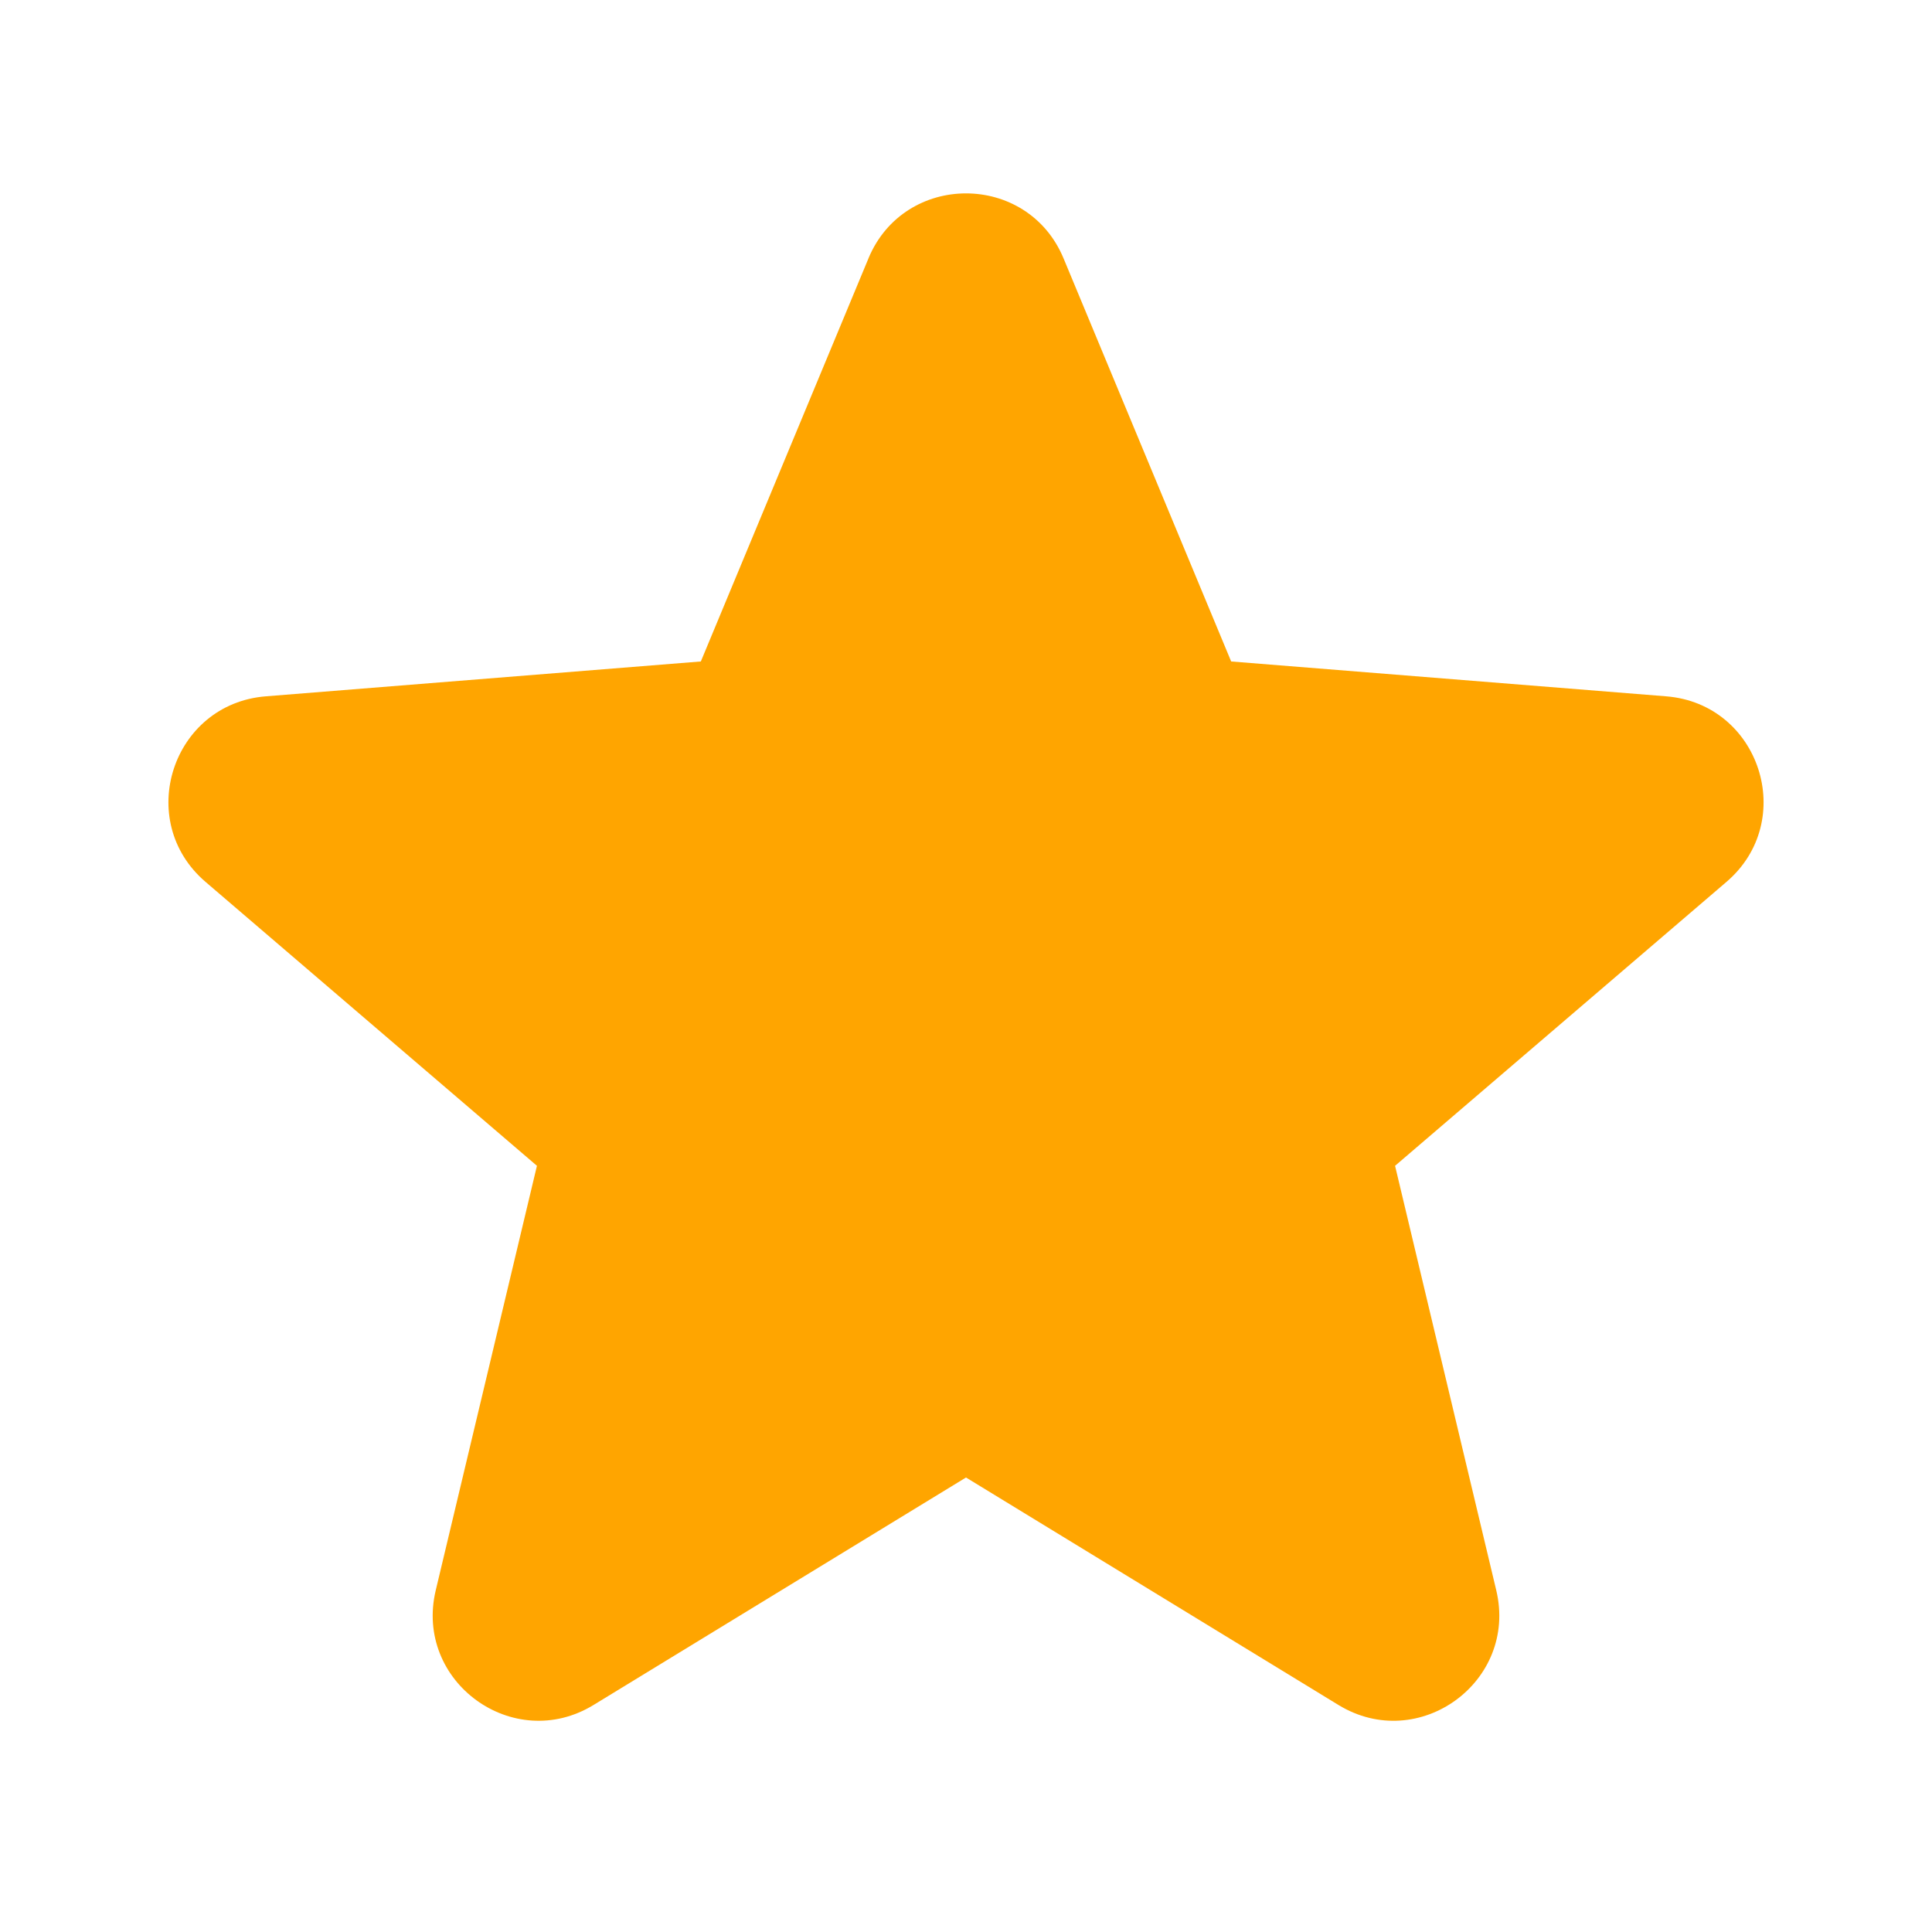
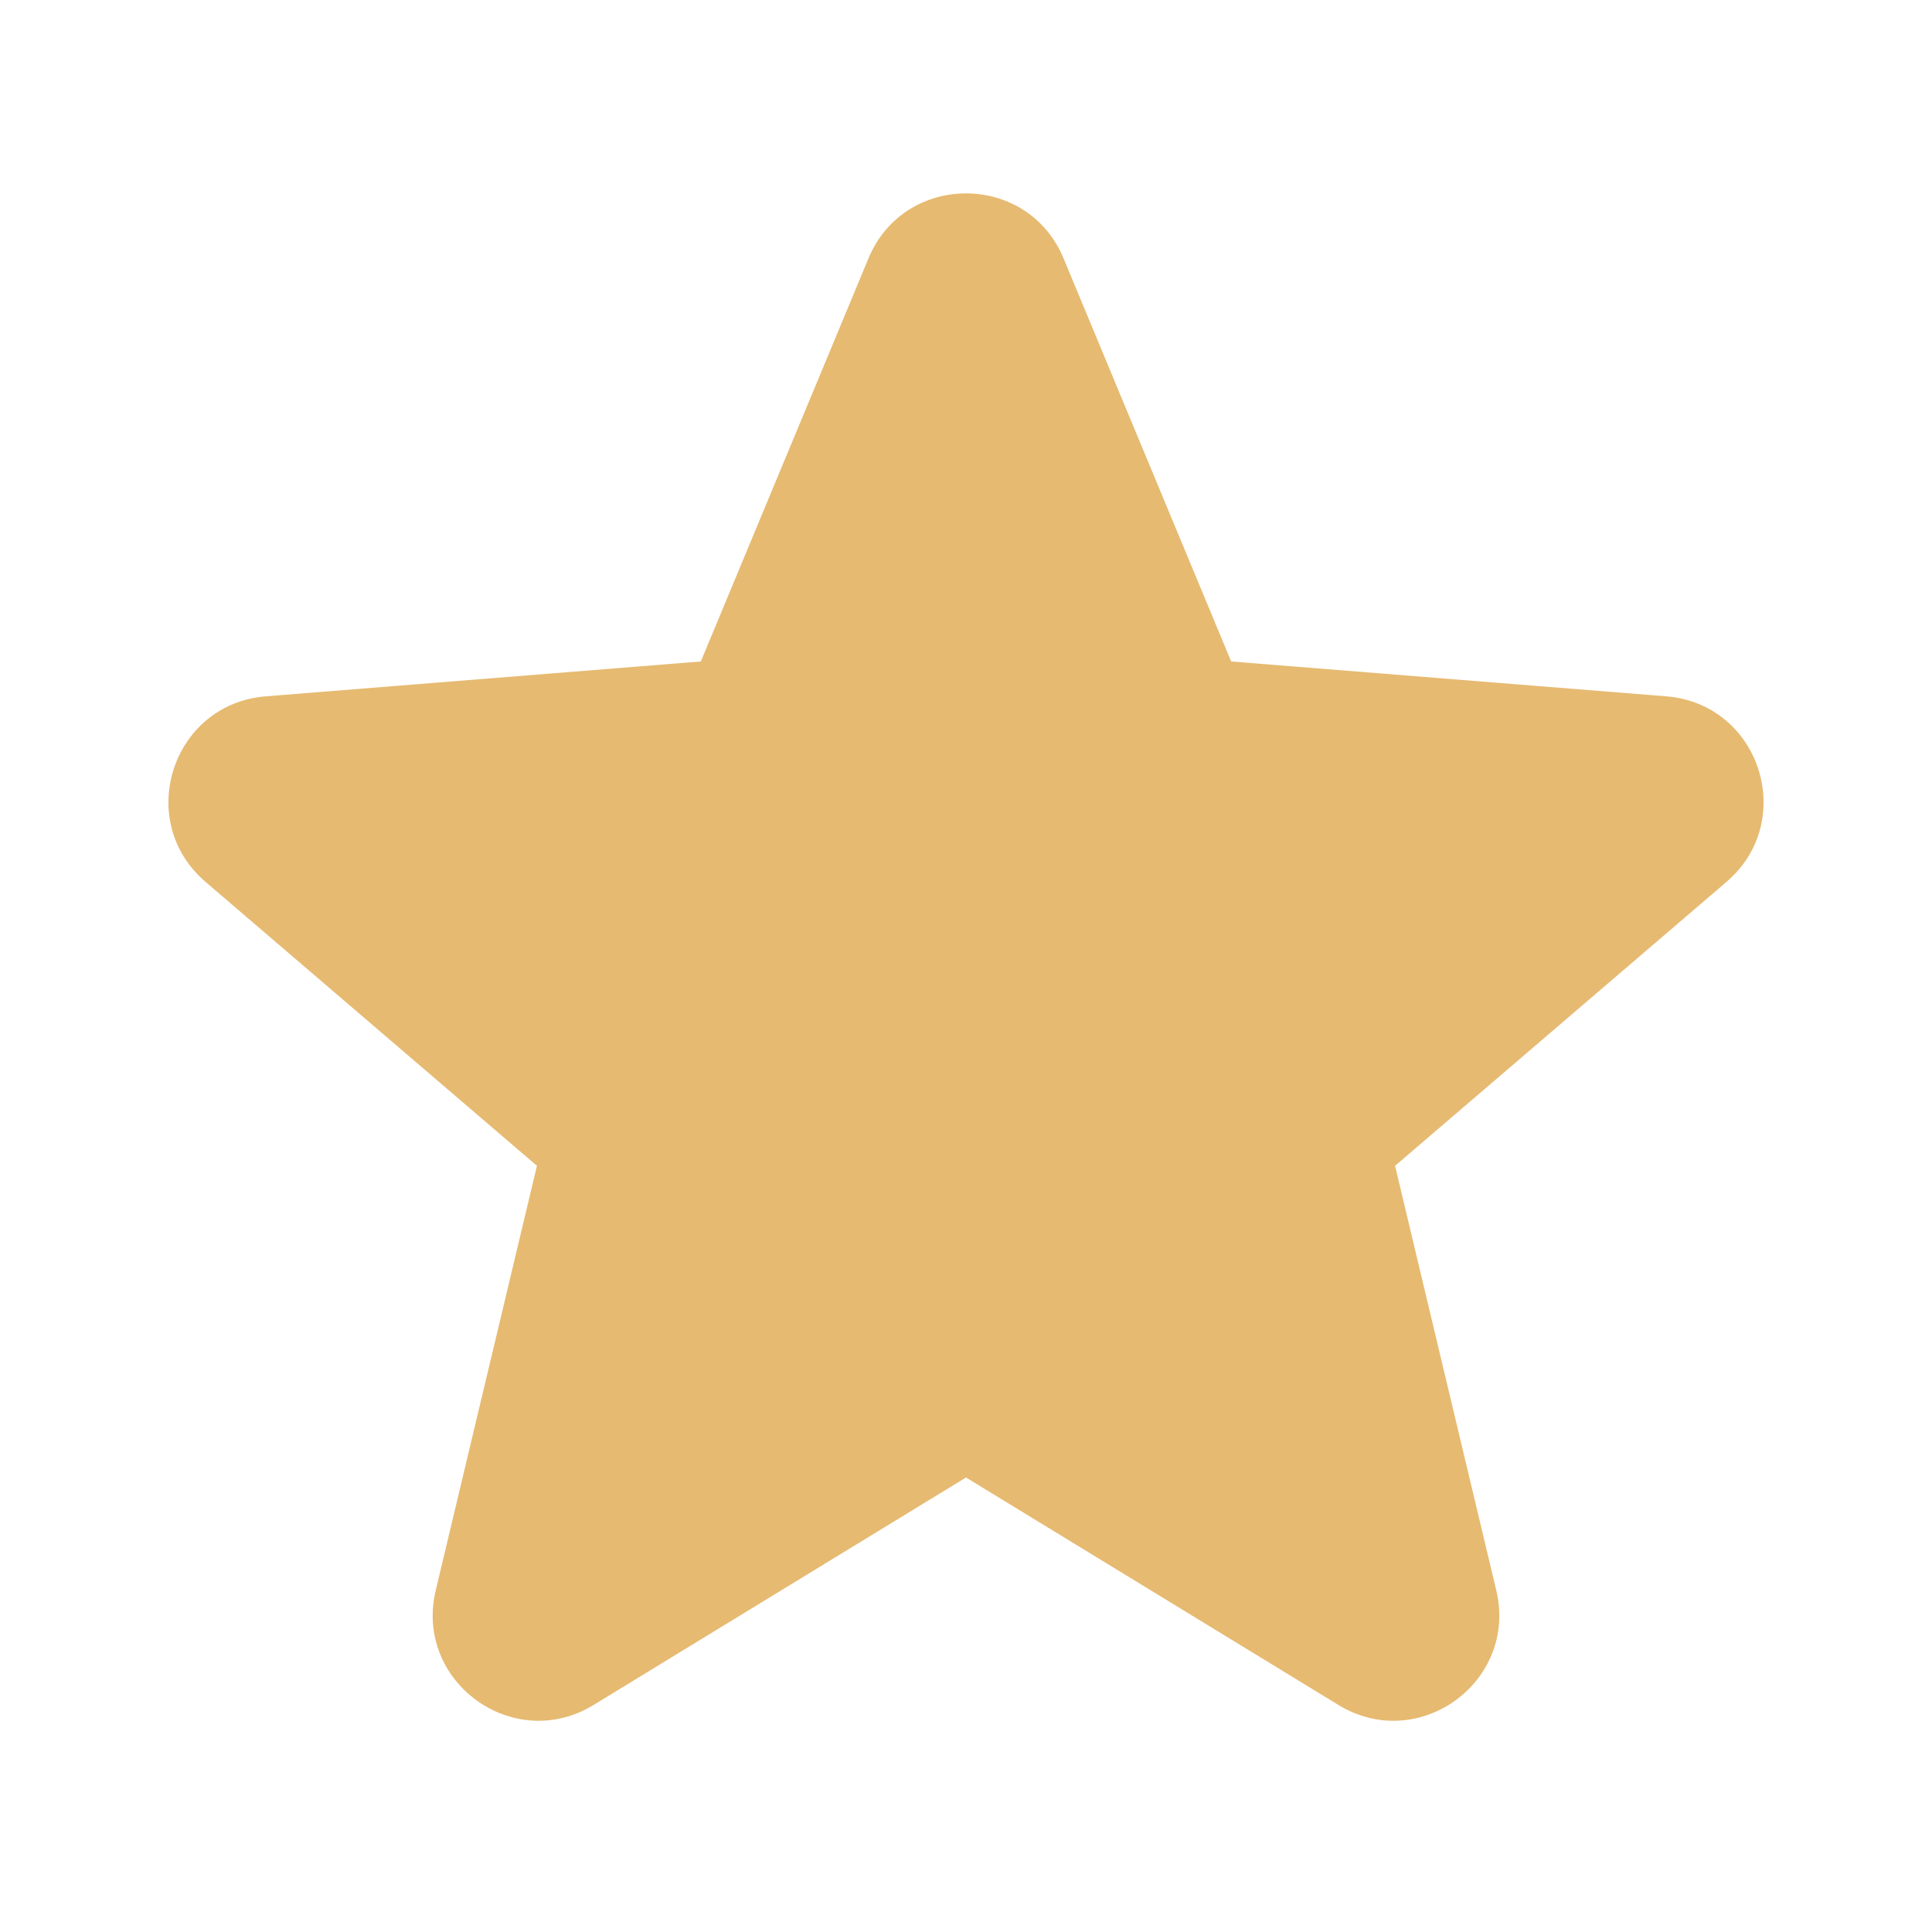
- <svg xmlns="http://www.w3.org/2000/svg" viewBox="0 0 24 24" fill="orange" class="w-6 h-6">
+ <svg xmlns="http://www.w3.org/2000/svg" viewBox="0 0 24 24" fill="#E6BA71" class="w-6 h-6">
  <path fill-rule="evenodd" d="M10.788 3.21c.448-1.077 1.976-1.077 2.424 0l2.082 5.007 5.404.433c1.164.093 1.636 1.545.749 2.305l-4.117 3.527 1.257 5.273c.271 1.136-.964 2.033-1.96 1.425L12 18.354 7.373 21.18c-.996.608-2.231-.29-1.96-1.425l1.257-5.273-4.117-3.527c-.887-.76-.415-2.212.749-2.305l5.404-.433 2.082-5.006z" clip-rule="evenodd" />
</svg>
